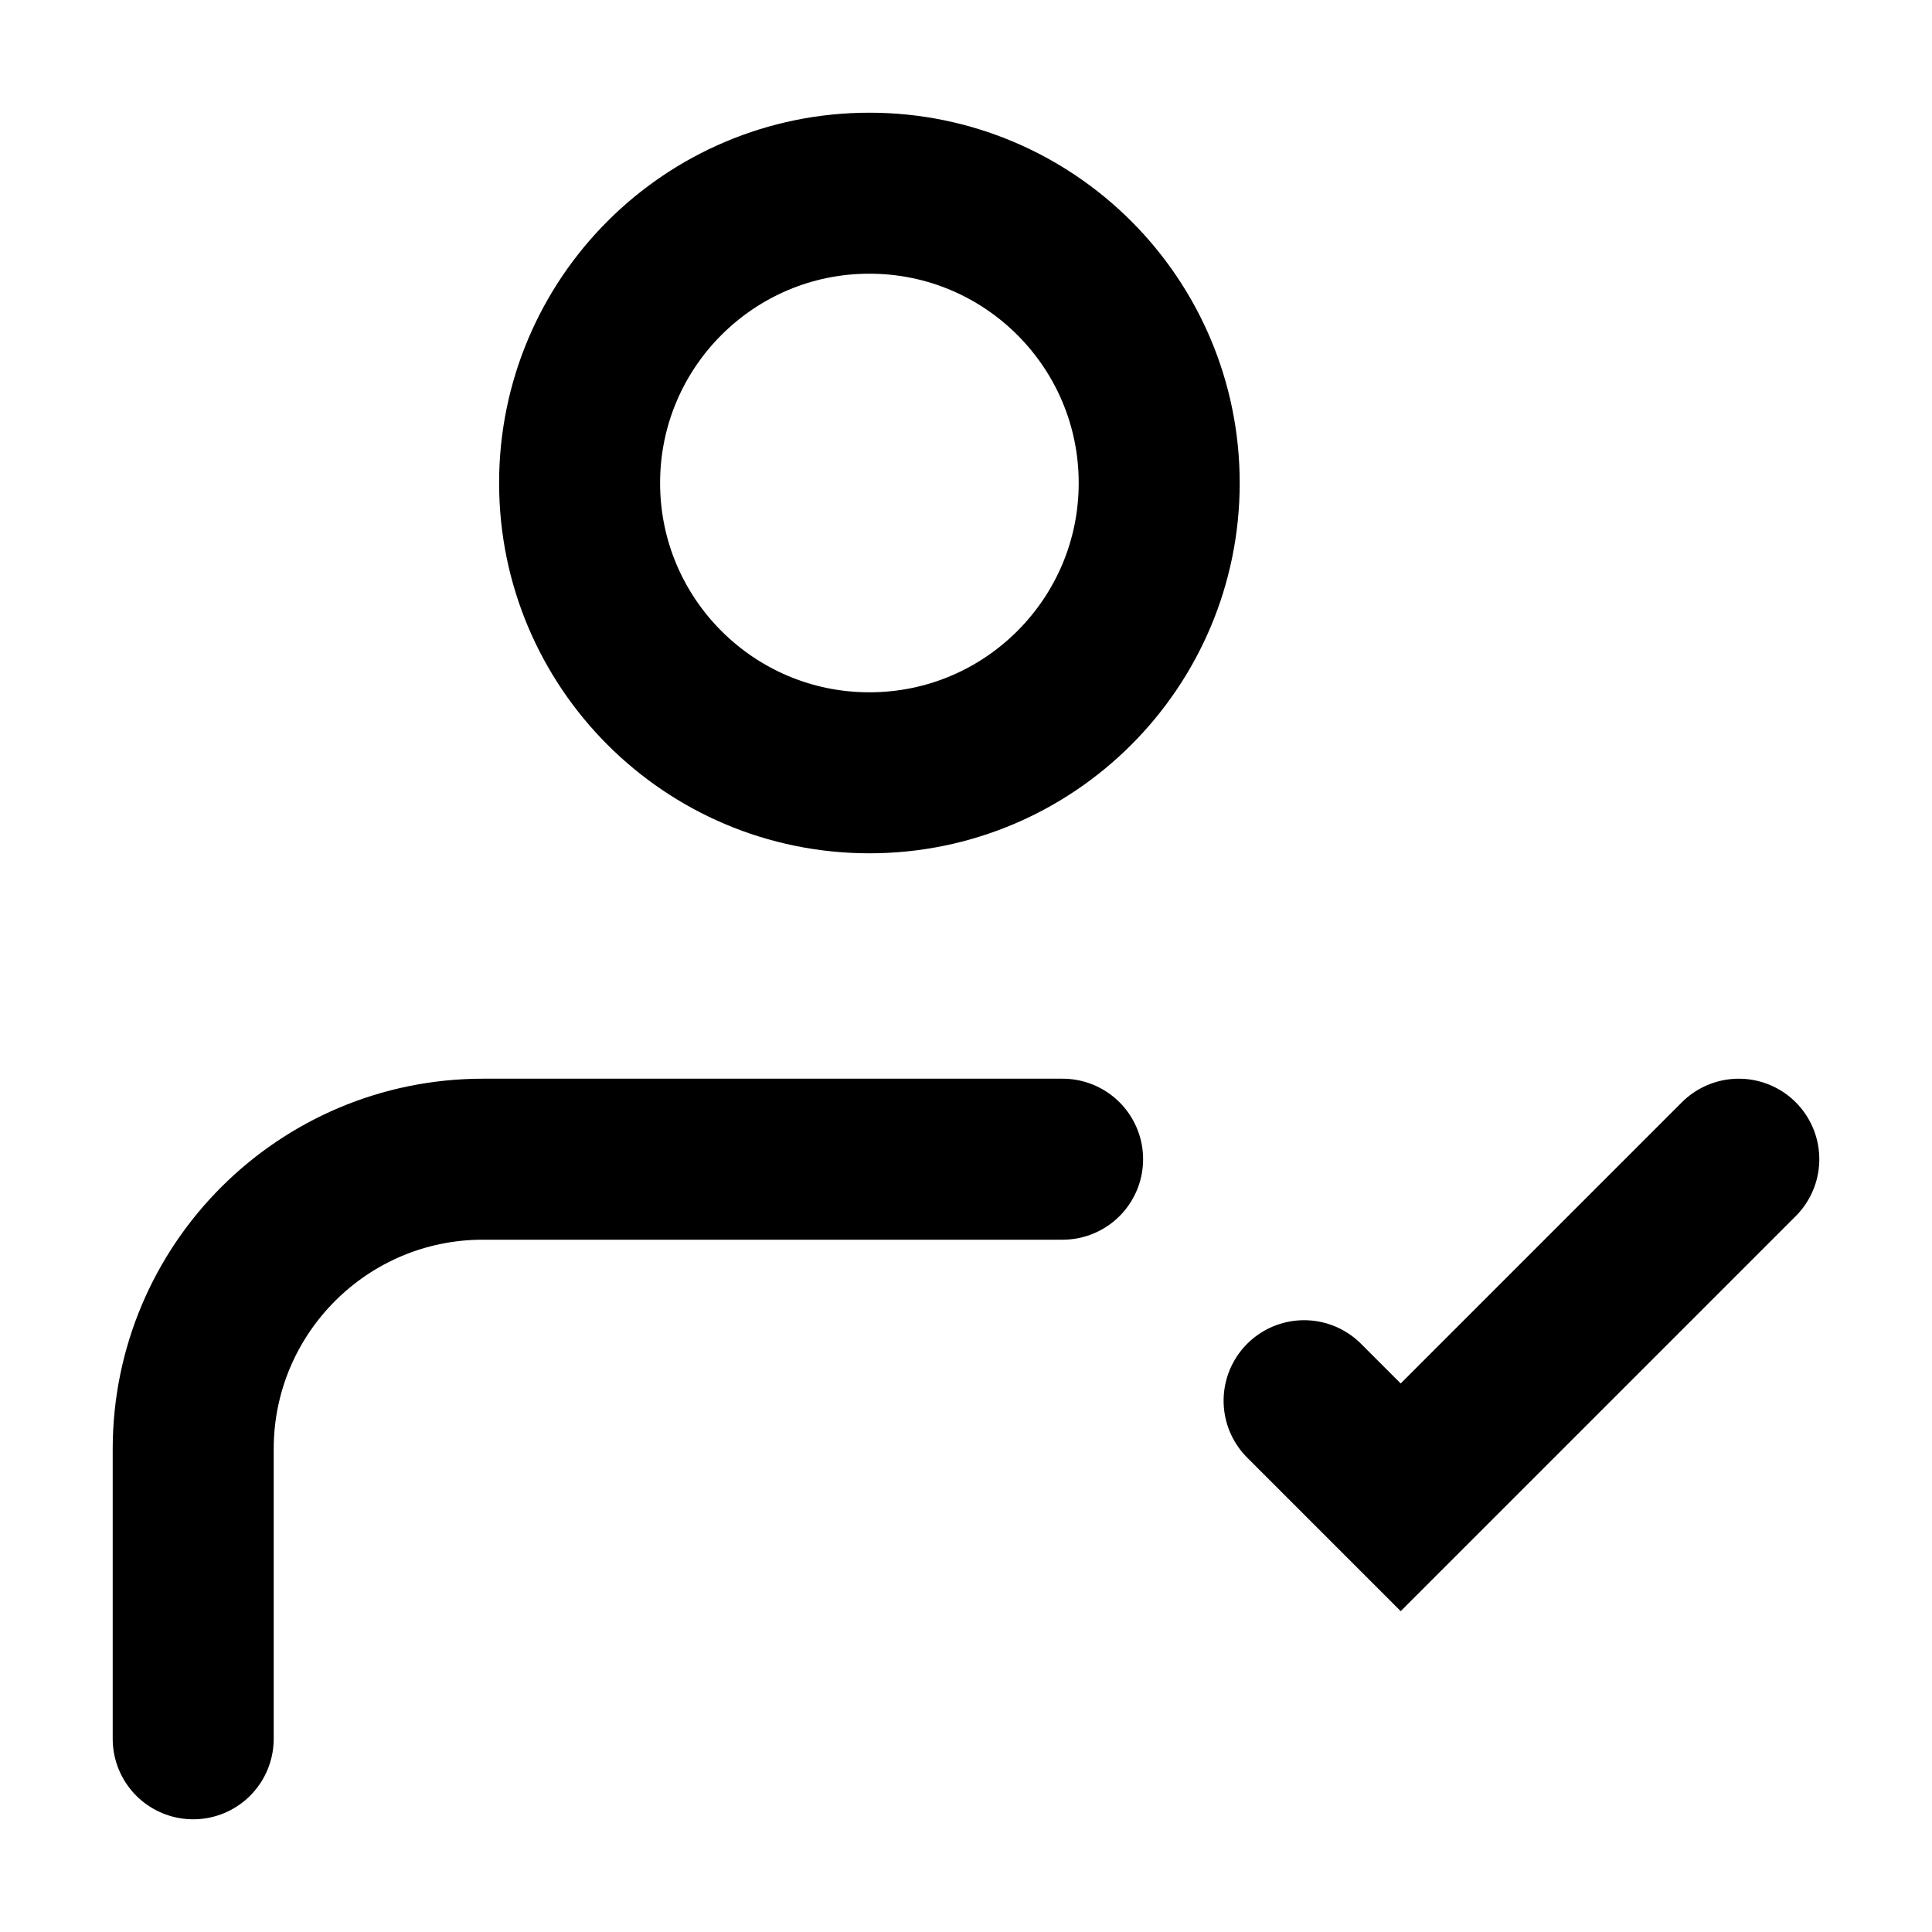
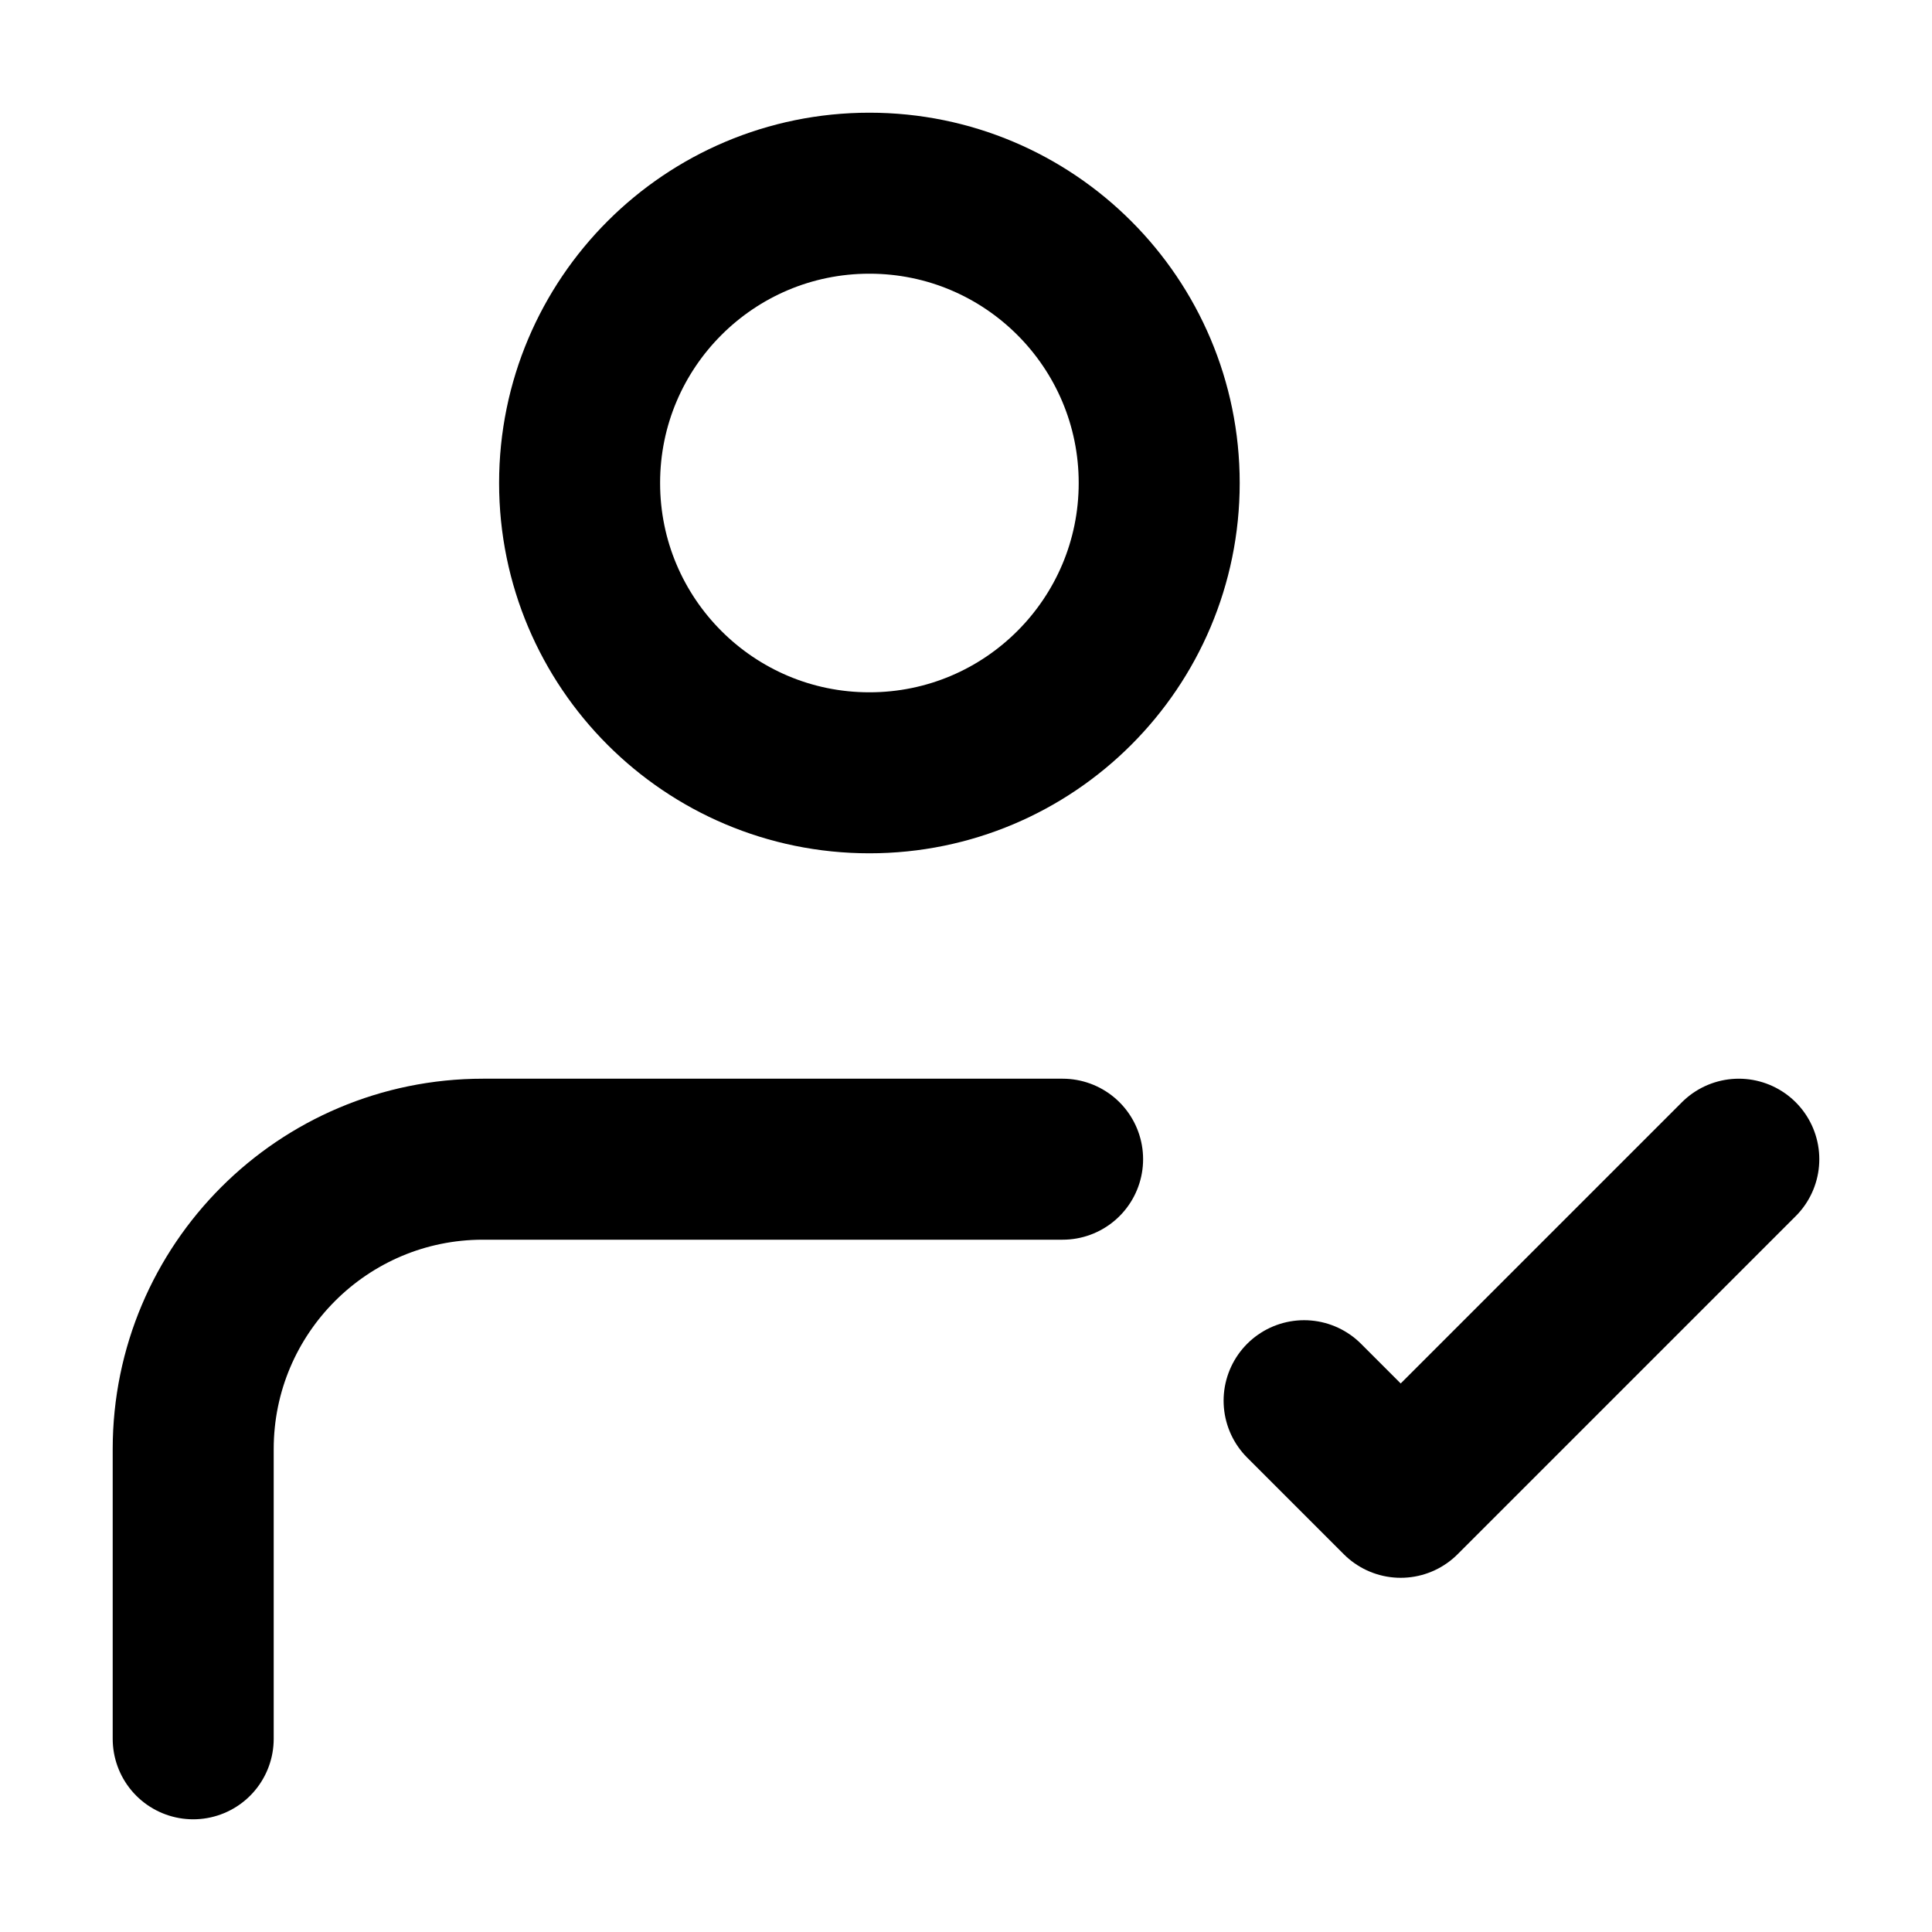
<svg xmlns="http://www.w3.org/2000/svg" width="24" height="24" viewBox="0 0 24 24" fill="none">
-   <path d="M2.4 21.6L2.4 18C2.401 16.012 4.012 14.4 6 14.4H13.2M16.2 17.4L17.4 18.6L21.6 14.4M14.4 6C14.4 7.988 12.788 9.6 10.8 9.6C8.812 9.6 7.2 7.988 7.2 6C7.2 4.012 8.812 2.4 10.8 2.4C12.788 2.4 14.4 4.012 14.4 6Z" stroke="black" stroke-width="2" stroke-linecap="round" strokeLinejoin="round" />
+   <path d="M2.4 21.6L2.4 18C2.401 16.012 4.012 14.4 6 14.4H13.2M16.2 17.4L17.4 18.6L21.6 14.4M14.4 6C14.4 7.988 12.788 9.6 10.8 9.6C8.812 9.6 7.2 7.988 7.2 6C7.2 4.012 8.812 2.4 10.8 2.4C12.788 2.4 14.4 4.012 14.4 6Z" stroke="black" stroke-width="2" stroke-linecap="round" stroke-linejoin="round" />
</svg>
